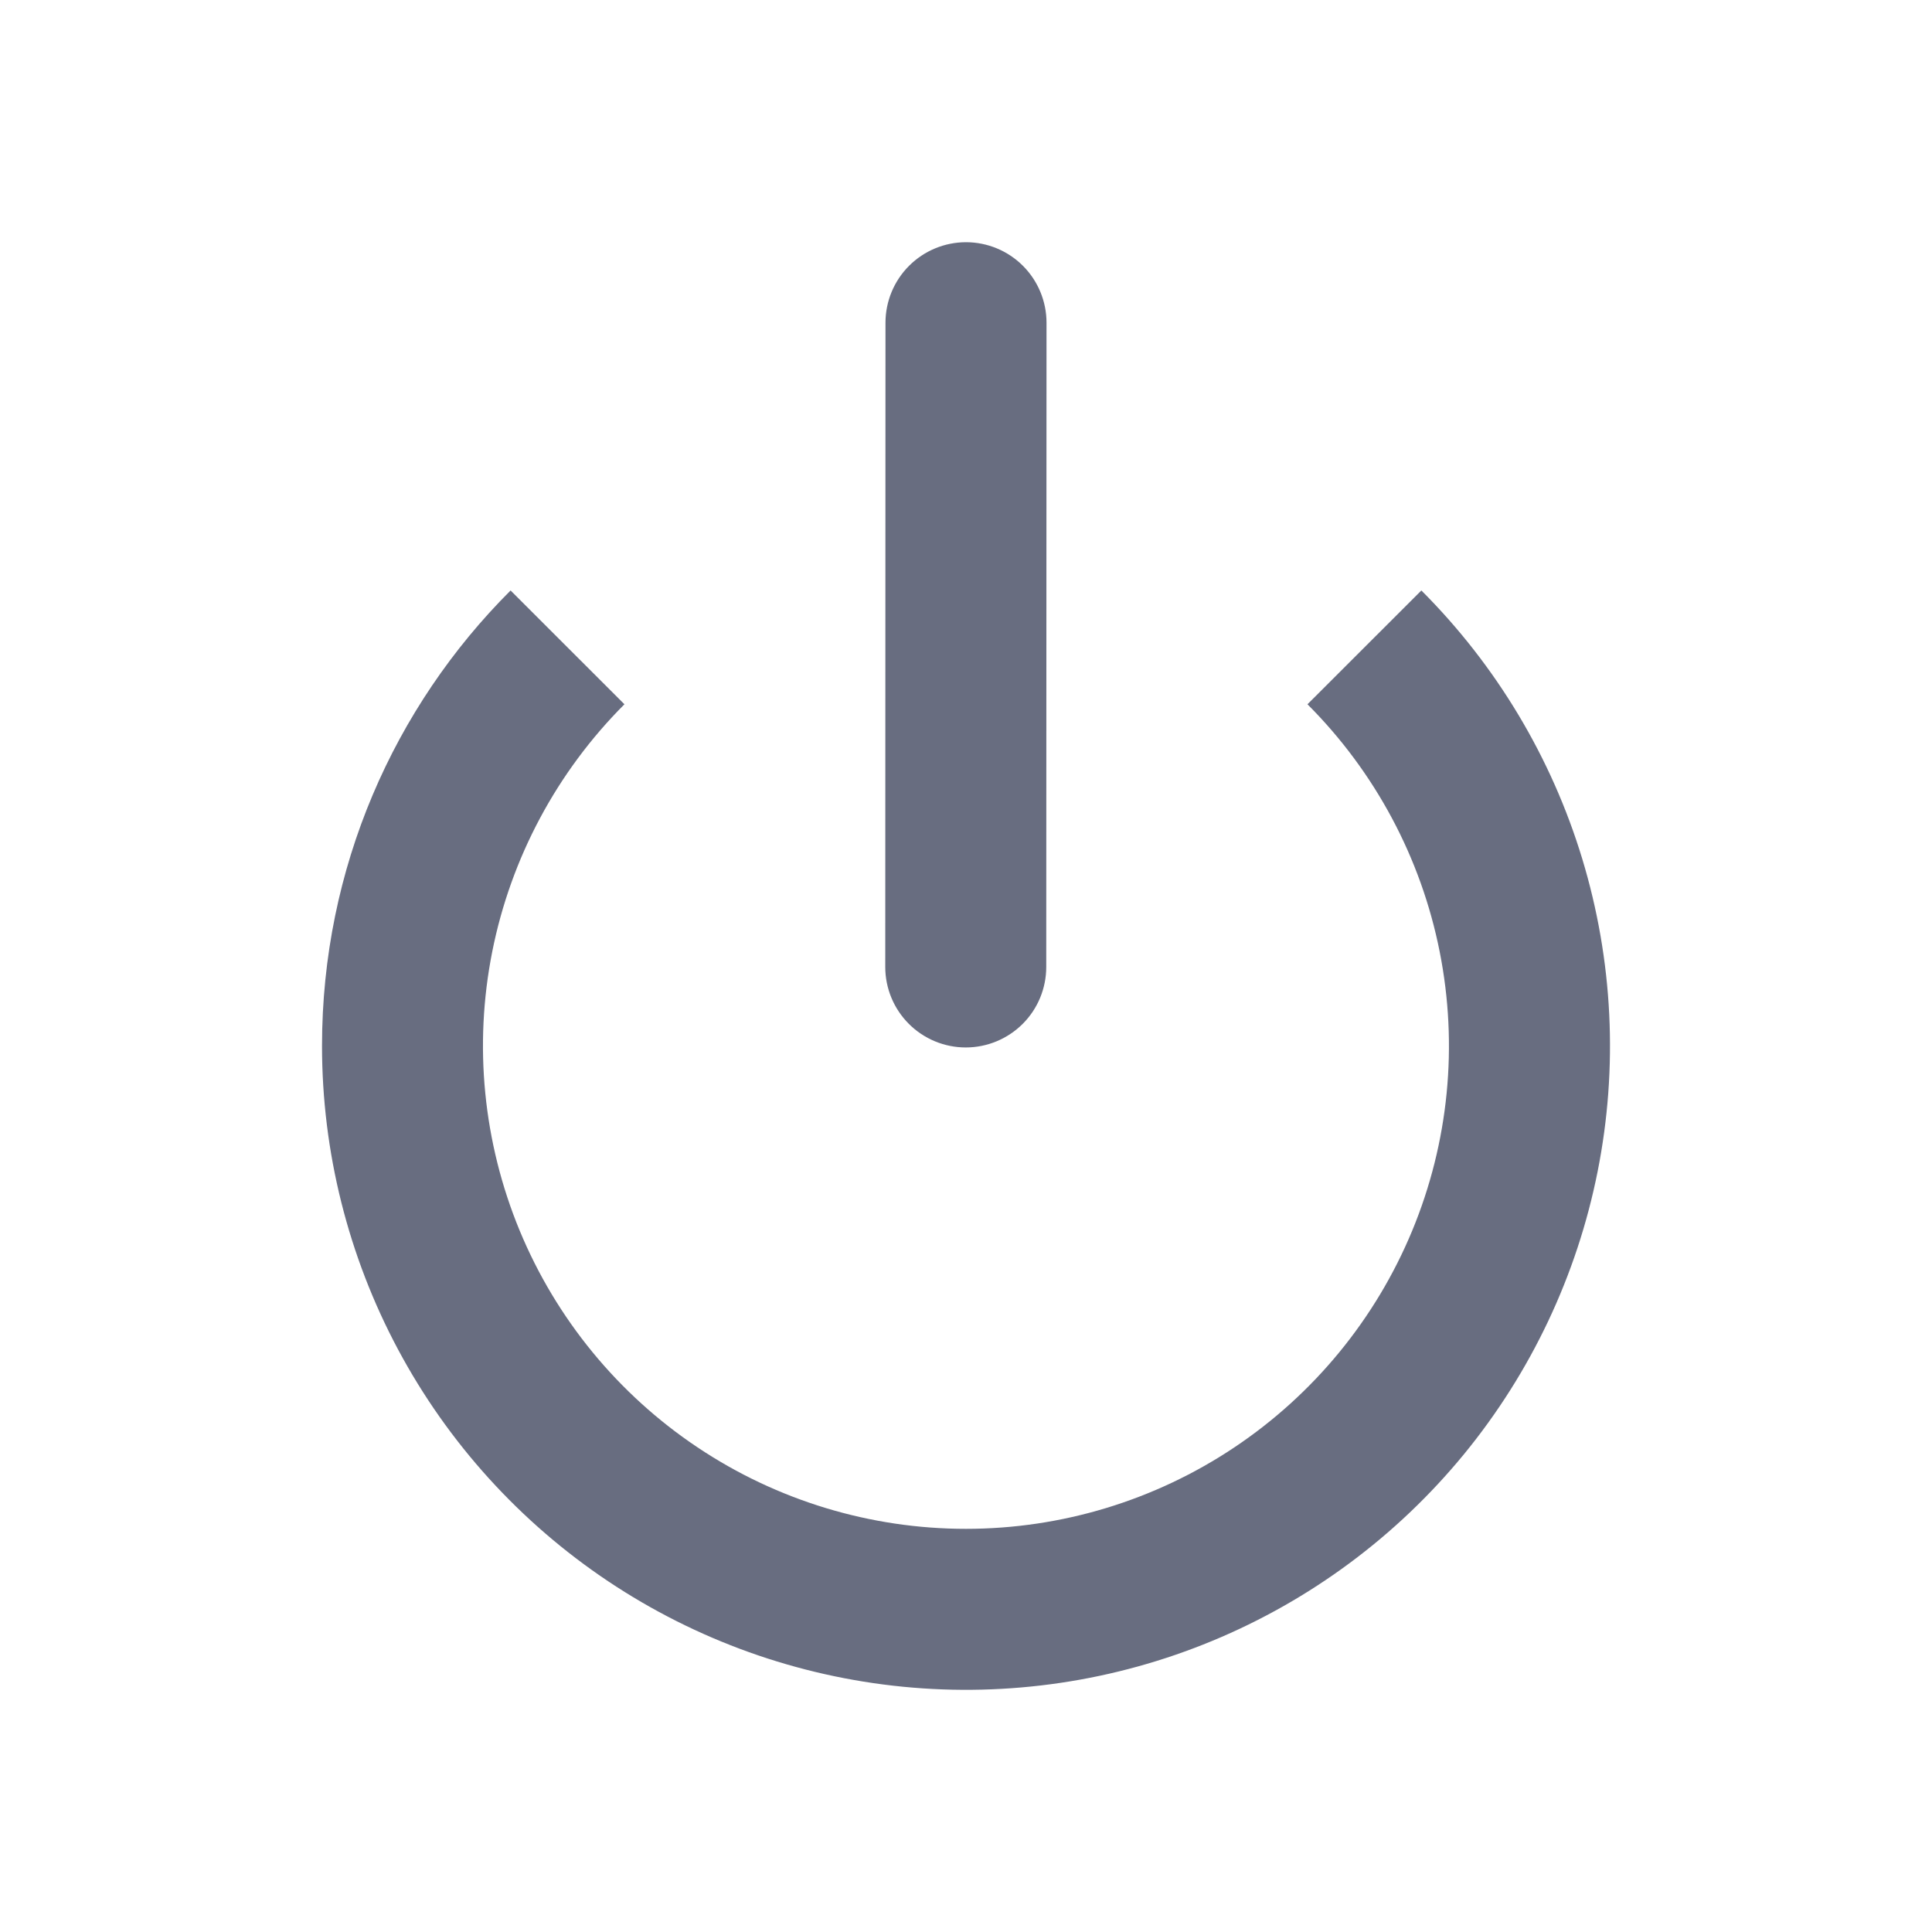
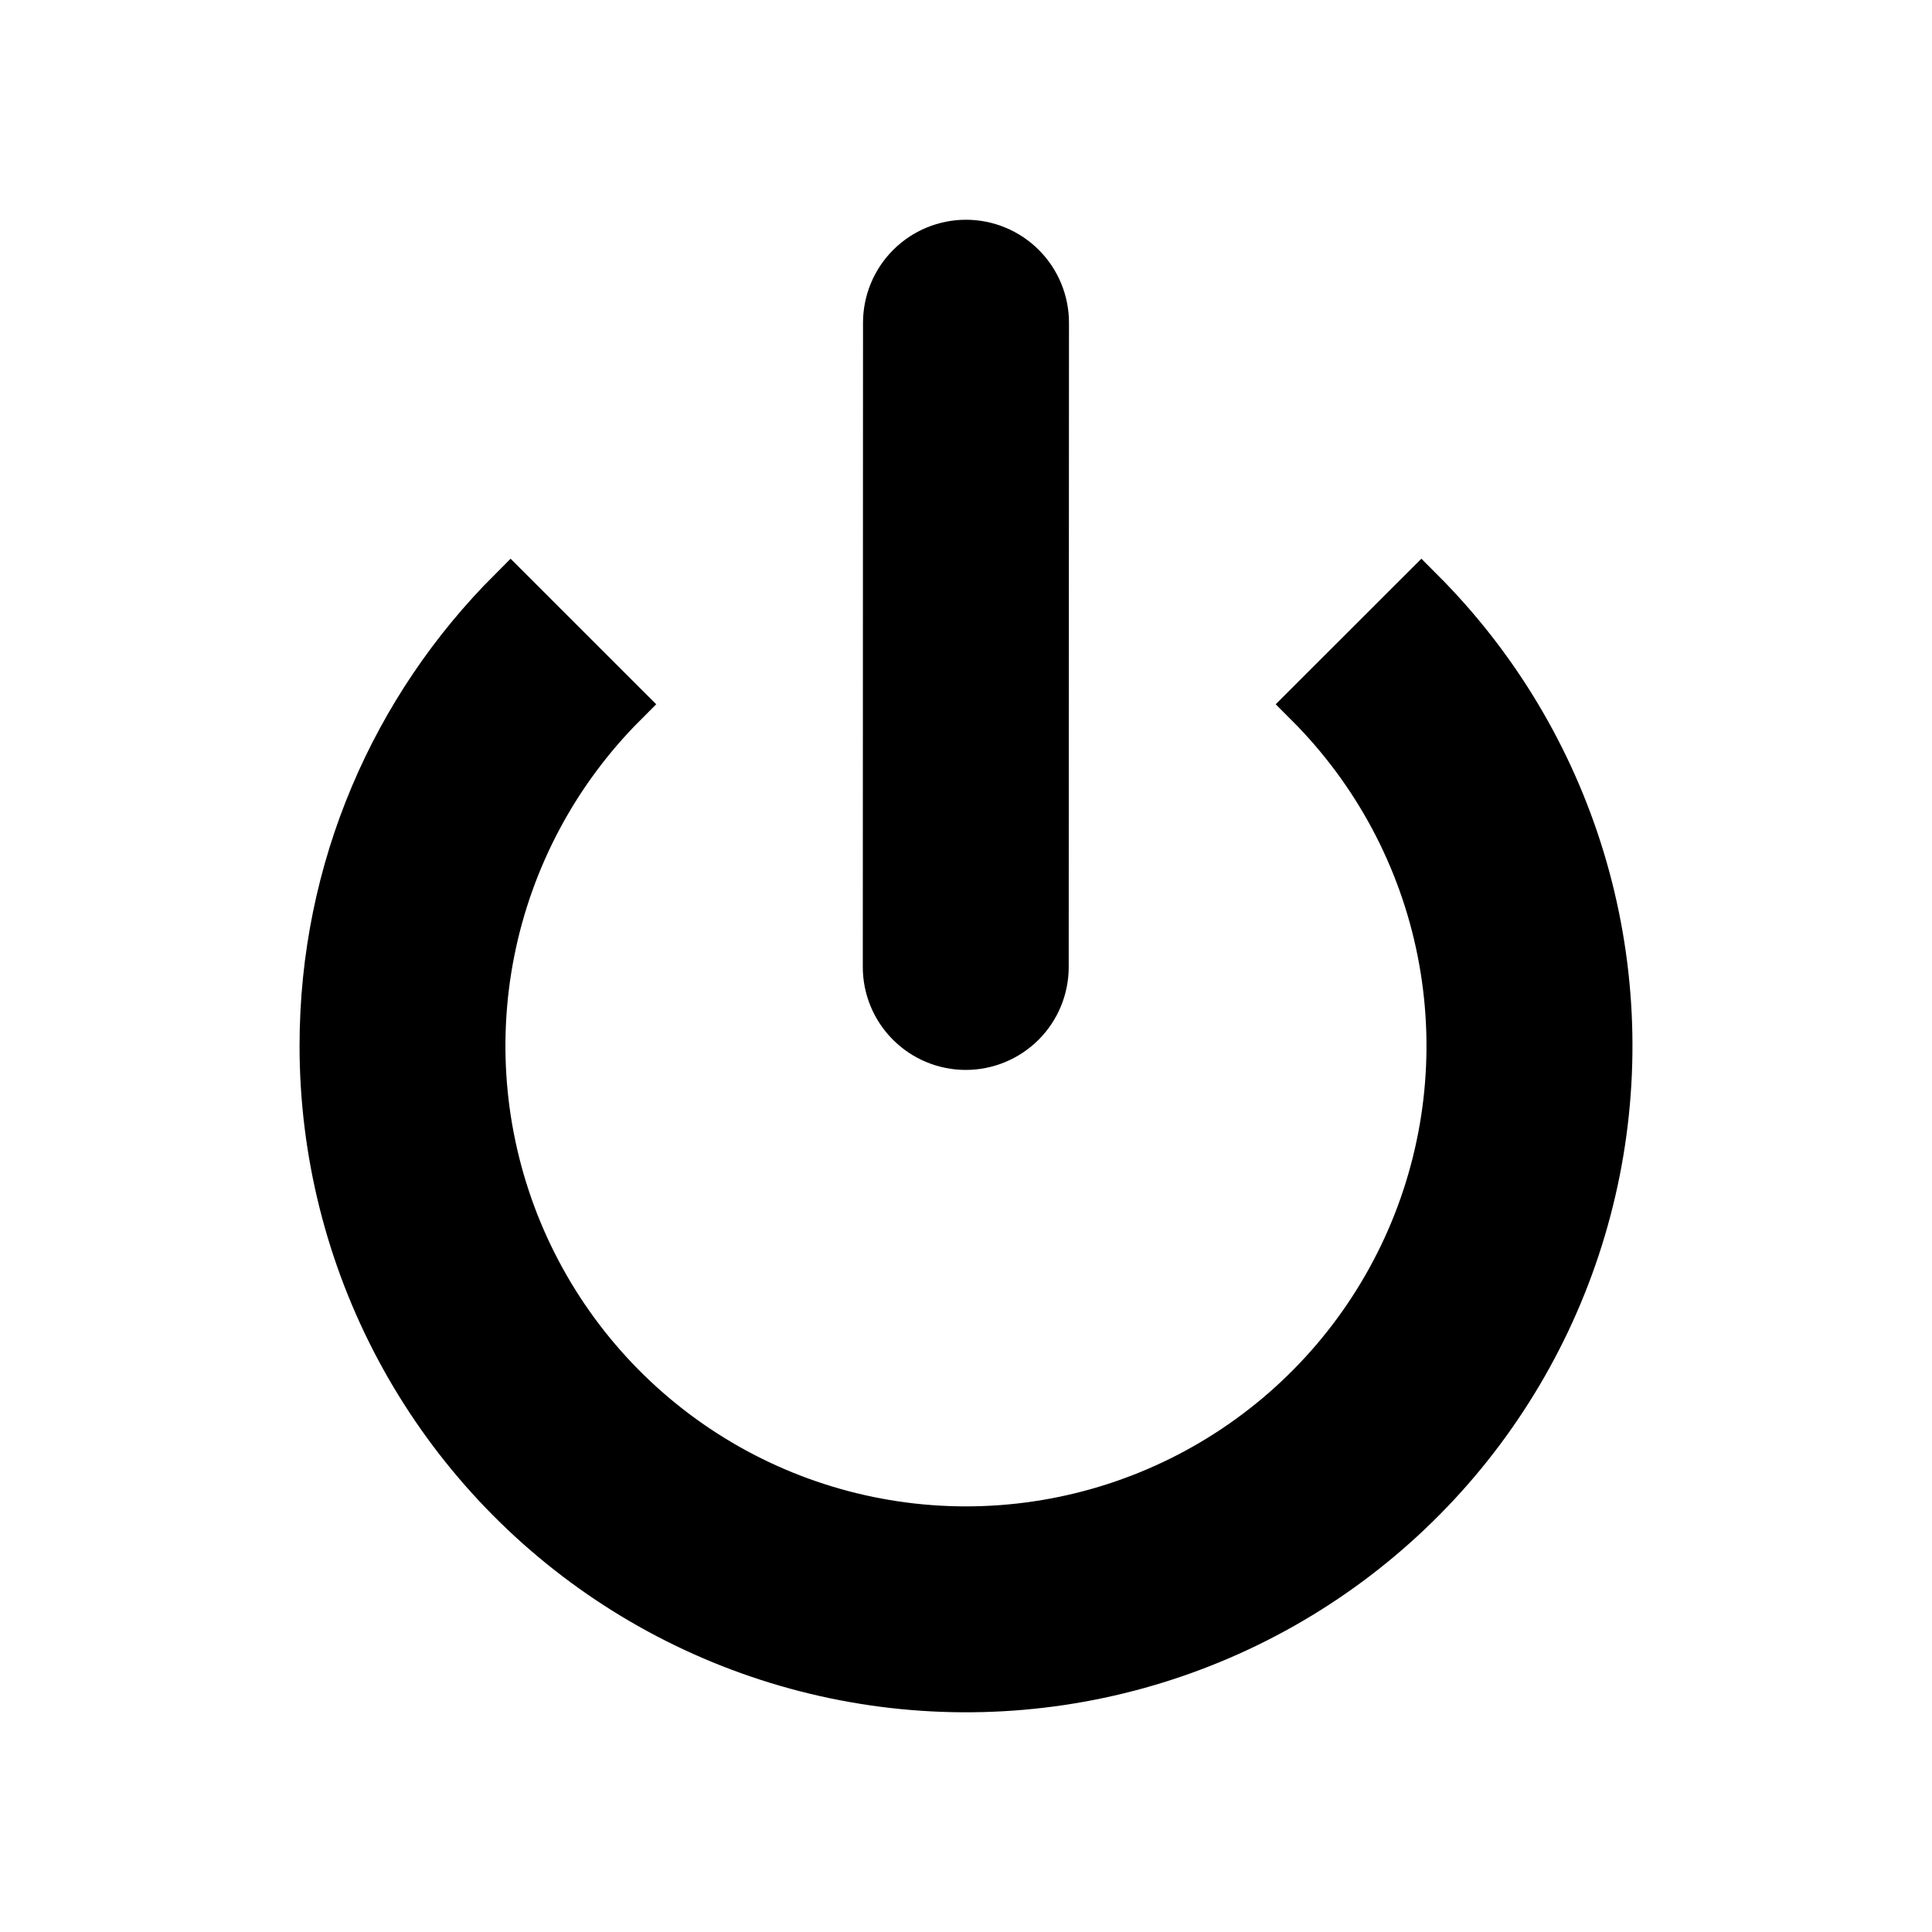
<svg xmlns="http://www.w3.org/2000/svg" width="43" height="43" viewBox="0 0 43 43" fill="#686d80">
  <g id="gg:log-off">
    <g id="Group">
-       <path id="Vector" d="M23.292 7.183C23.292 6.708 23.103 6.252 22.767 5.916C22.431 5.58 21.975 5.391 21.5 5.391C21.025 5.391 20.569 5.58 20.233 5.916C19.897 6.252 19.708 6.708 19.708 7.183L19.703 21.521C19.703 21.997 19.892 22.452 20.228 22.788C20.564 23.124 21.019 23.313 21.495 23.313C21.97 23.313 22.425 23.124 22.762 22.788C23.098 22.452 23.286 21.997 23.286 21.521L23.292 7.185V7.183Z" />
-       <path id="Vector_2" d="M7.167 23.277C7.167 19.318 8.77 15.734 11.364 13.142L13.898 15.675C12.395 17.179 11.371 19.094 10.956 21.179C10.541 23.265 10.754 25.426 11.567 27.391C12.381 29.355 13.759 31.034 15.527 32.215C17.294 33.396 19.373 34.027 21.499 34.027C23.625 34.027 25.704 33.396 27.471 32.215C29.239 31.034 30.617 29.355 31.431 27.391C32.245 25.426 32.457 23.265 32.042 21.179C31.628 19.094 30.604 17.179 29.1 15.675L31.635 13.142C33.302 14.809 34.532 16.861 35.216 19.116C35.9 21.372 36.018 23.761 35.558 26.073C35.098 28.385 34.075 30.548 32.58 32.37C31.084 34.192 29.163 35.617 26.985 36.519C24.808 37.421 22.441 37.772 20.095 37.541C17.75 37.31 15.497 36.504 13.537 35.195C11.577 33.885 9.97 32.113 8.859 30.034C7.748 27.955 7.167 25.634 7.167 23.277Z" />
+       <path stroke="currentColor" fill="currentColor" d="M23.292 7.183C23.292 6.708 23.103 6.252 22.767 5.916C22.431 5.58 21.975 5.391 21.5 5.391C21.025 5.391 20.569 5.58 20.233 5.916C19.897 6.252 19.708 6.708 19.708 7.183L19.703 21.521C19.703 21.997 19.892 22.452 20.228 22.788C20.564 23.124 21.019 23.313 21.495 23.313C21.97 23.313 22.425 23.124 22.762 22.788C23.098 22.452 23.286 21.997 23.286 21.521L23.292 7.185V7.183Z" />
+       <path stroke="currentColor" fill="currentColor" d="M7.167 23.277C7.167 19.318 8.77 15.734 11.364 13.142L13.898 15.675C12.395 17.179 11.371 19.094 10.956 21.179C10.541 23.265 10.754 25.426 11.567 27.391C12.381 29.355 13.759 31.034 15.527 32.215C17.294 33.396 19.373 34.027 21.499 34.027C23.625 34.027 25.704 33.396 27.471 32.215C29.239 31.034 30.617 29.355 31.431 27.391C32.245 25.426 32.457 23.265 32.042 21.179C31.628 19.094 30.604 17.179 29.1 15.675L31.635 13.142C33.302 14.809 34.532 16.861 35.216 19.116C35.9 21.372 36.018 23.761 35.558 26.073C35.098 28.385 34.075 30.548 32.58 32.37C31.084 34.192 29.163 35.617 26.985 36.519C24.808 37.421 22.441 37.772 20.095 37.541C17.75 37.31 15.497 36.504 13.537 35.195C11.577 33.885 9.97 32.113 8.859 30.034C7.748 27.955 7.167 25.634 7.167 23.277Z" />
    </g>
  </g>
</svg>
